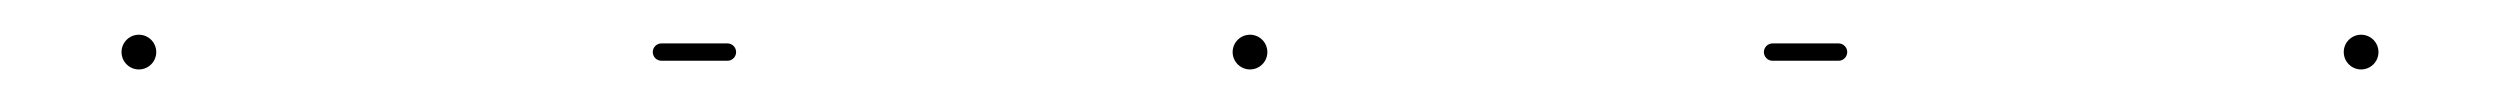
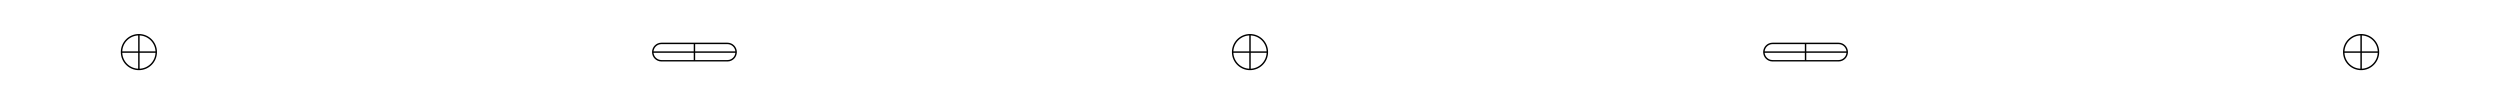
<svg xmlns="http://www.w3.org/2000/svg" width="18in" height="0.75in" viewBox="0 0 457.2 19.05" version="1.1" id="svg5">
  <defs id="defs2" />
  <g id="layer1">
-     <circle style="fill:#000000;stroke-width:0.529;stroke-linecap:round;paint-order:stroke fill markers" id="path848" cx="25.4" cy="9.525" r="3.175" />
-     <rect style="fill:#000000;stroke-width:0.58;stroke-linecap:round;paint-order:stroke fill markers" id="rect1059" width="15.24" height="3.175" x="119.38" y="7.938" ry="1.587" />
-     <circle style="fill:#000000;stroke-width:0.529;stroke-linecap:round;paint-order:stroke fill markers" id="path848-6" cx="228.6" cy="9.525" r="3.175" />
-     <circle style="fill:#000000;stroke-width:0.529;stroke-linecap:round;paint-order:stroke fill markers" id="path848-6-5" cx="431.8" cy="9.525" r="3.175" />
-     <rect style="fill:#000000;stroke-width:0.58;stroke-linecap:round;paint-order:stroke fill markers" id="rect1059-7" width="15.24" height="3.175" x="322.58" y="7.938" ry="1.587" />
+     <circle style="fill:none;stroke-width:0.265;stroke-linecap:round;paint-order:stroke fill markers;stroke:#000000;stroke-dasharray:none" id="path848" cx="25.4" cy="9.525" r="3.175" />
+     <rect style="fill:none;stroke-width:0.265;stroke-linecap:round;paint-order:stroke fill markers;stroke:#000000;stroke-dasharray:none" id="rect1059" width="15.24" height="3.175" x="119.38" y="7.938" ry="1.587" />
+     <circle style="fill:none;stroke-width:0.265;stroke-linecap:round;paint-order:stroke fill markers;stroke:#000000;stroke-dasharray:none" id="path848-6" cx="228.6" cy="9.525" r="3.175" />
+     <circle style="fill:none;stroke-width:0.265;stroke-linecap:round;paint-order:stroke fill markers;stroke:#000000;stroke-dasharray:none" id="path848-6-5" cx="431.8" cy="9.525" r="3.175" />
+     <rect style="fill:none;stroke-width:0.265;stroke-linecap:round;paint-order:stroke fill markers;stroke:#000000;stroke-dasharray:none" id="rect1059-7" width="15.24" height="3.175" x="322.58" y="7.938" ry="1.587" />
    <rect style="fill:none;stroke:none;stroke-width:0.71;stroke-linecap:round;paint-order:stroke fill markers" id="rect1530" width="457.2" height="19.05" x="0" y="0" />
+     <path style="fill:none;stroke:#000000;stroke-width:0.265;stroke-linecap:butt;stroke-linejoin:miter;stroke-opacity:1;stroke-dasharray:none" d="M 25.4,6.35 V 12.7" id="path1" />
+     <path style="fill:none;stroke:#000000;stroke-width:0.265;stroke-linecap:butt;stroke-linejoin:miter;stroke-opacity:1;stroke-dasharray:none" d="M 22.225,9.525 H 28.575" id="path2" />
+     <path style="fill:none;stroke:#000000;stroke-width:0.265;stroke-linecap:butt;stroke-linejoin:miter;stroke-opacity:1;stroke-dasharray:none" d="M 228.6,6.35 V 12.7" id="path3" />
+     <path style="fill:none;stroke:#000000;stroke-width:0.265;stroke-linecap:butt;stroke-linejoin:miter;stroke-opacity:1;stroke-dasharray:none" d="m 225.425,9.525 h 6.35" id="path4" />
+     <path style="fill:none;stroke:#000000;stroke-width:0.265;stroke-linecap:butt;stroke-linejoin:miter;stroke-opacity:1;stroke-dasharray:none" d="M 431.8,6.35 V 12.7" id="path5" />
+     <path style="fill:none;stroke:#000000;stroke-width:0.265;stroke-linecap:butt;stroke-linejoin:miter;stroke-opacity:1;stroke-dasharray:none" d="m 428.625,9.525 h 6.35" id="path6" />
+     <path style="fill:none;stroke:#000000;stroke-width:0.265;stroke-linecap:butt;stroke-linejoin:miter;stroke-opacity:1;stroke-dasharray:none" d="M 127,7.938 V 11.113" id="path7" />
+     <path style="fill:none;stroke:#000000;stroke-width:0.265;stroke-linecap:butt;stroke-linejoin:miter;stroke-opacity:1;stroke-dasharray:none" d="m 119.38,9.525 h 15.24" id="path8" />
+     <path style="fill:none;stroke:#000000;stroke-width:0.265;stroke-linecap:butt;stroke-linejoin:miter;stroke-opacity:1;stroke-dasharray:none" d="M 330.2,7.938 V 11.113" id="path9" />
+     <path style="fill:none;stroke:#000000;stroke-width:0.265;stroke-linecap:butt;stroke-linejoin:miter;stroke-opacity:1;stroke-dasharray:none" d="m 322.58,9.525 h 15.24" id="path10" />
  </g>
</svg>
